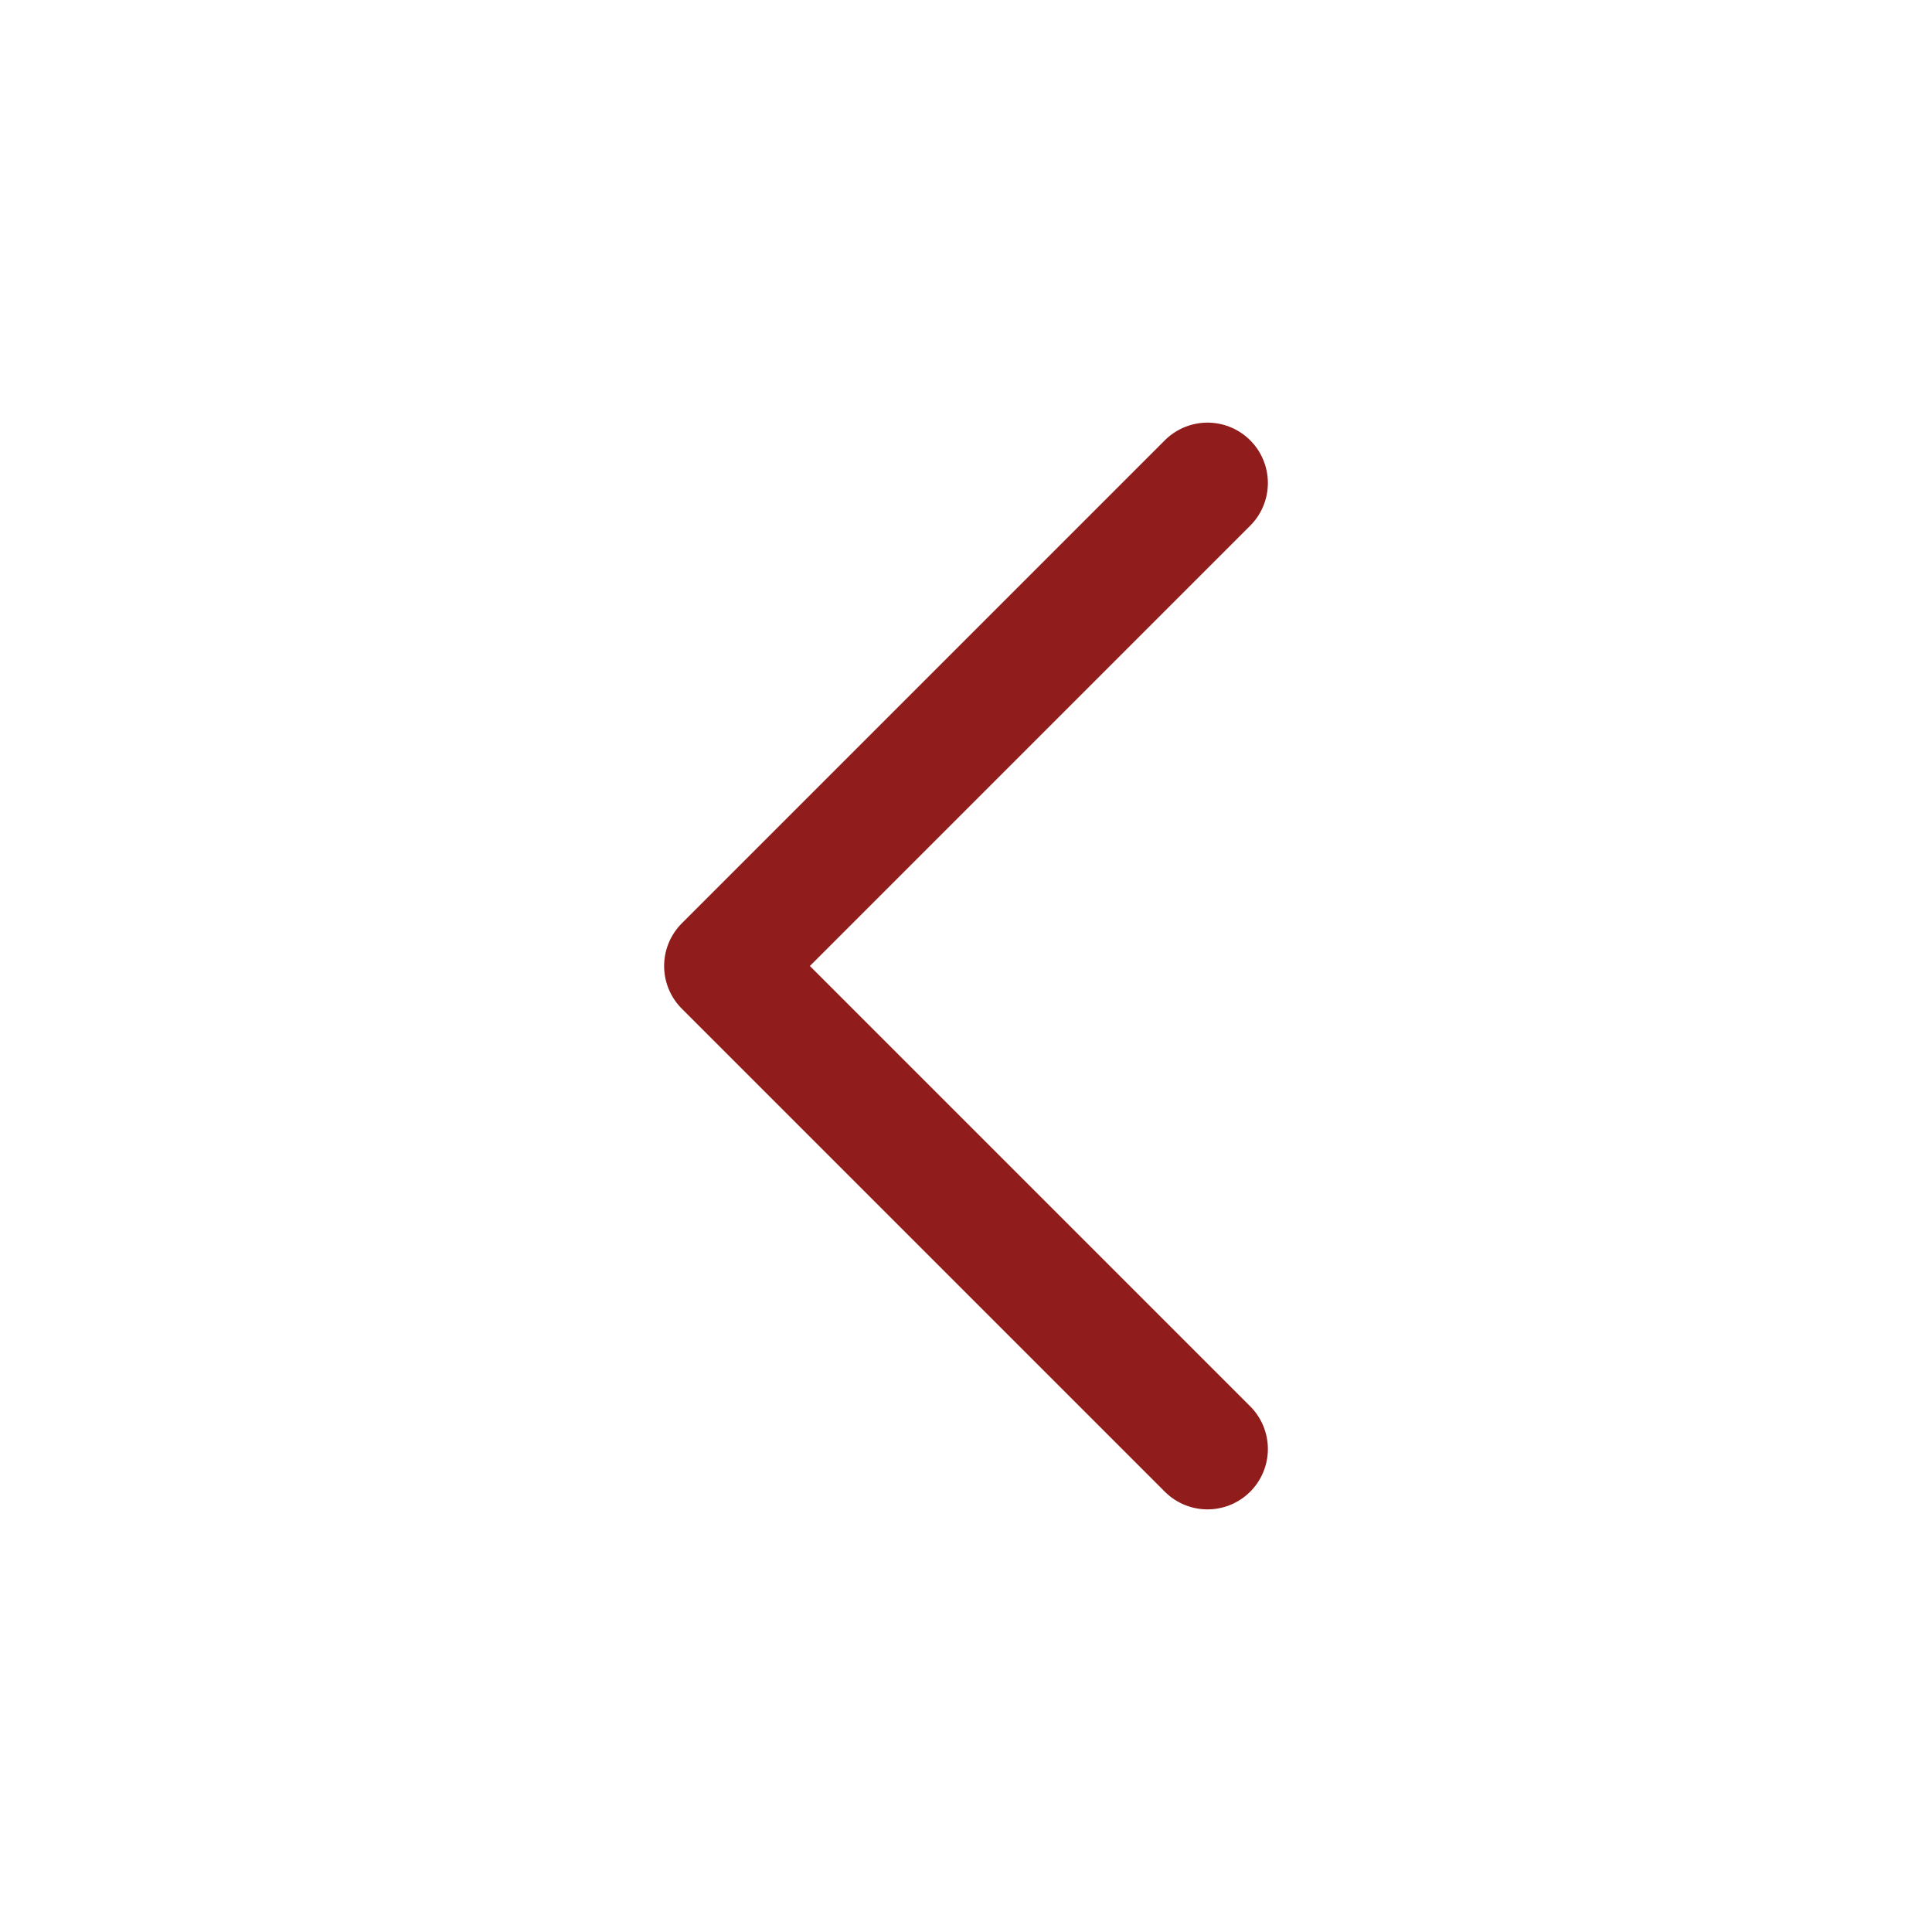
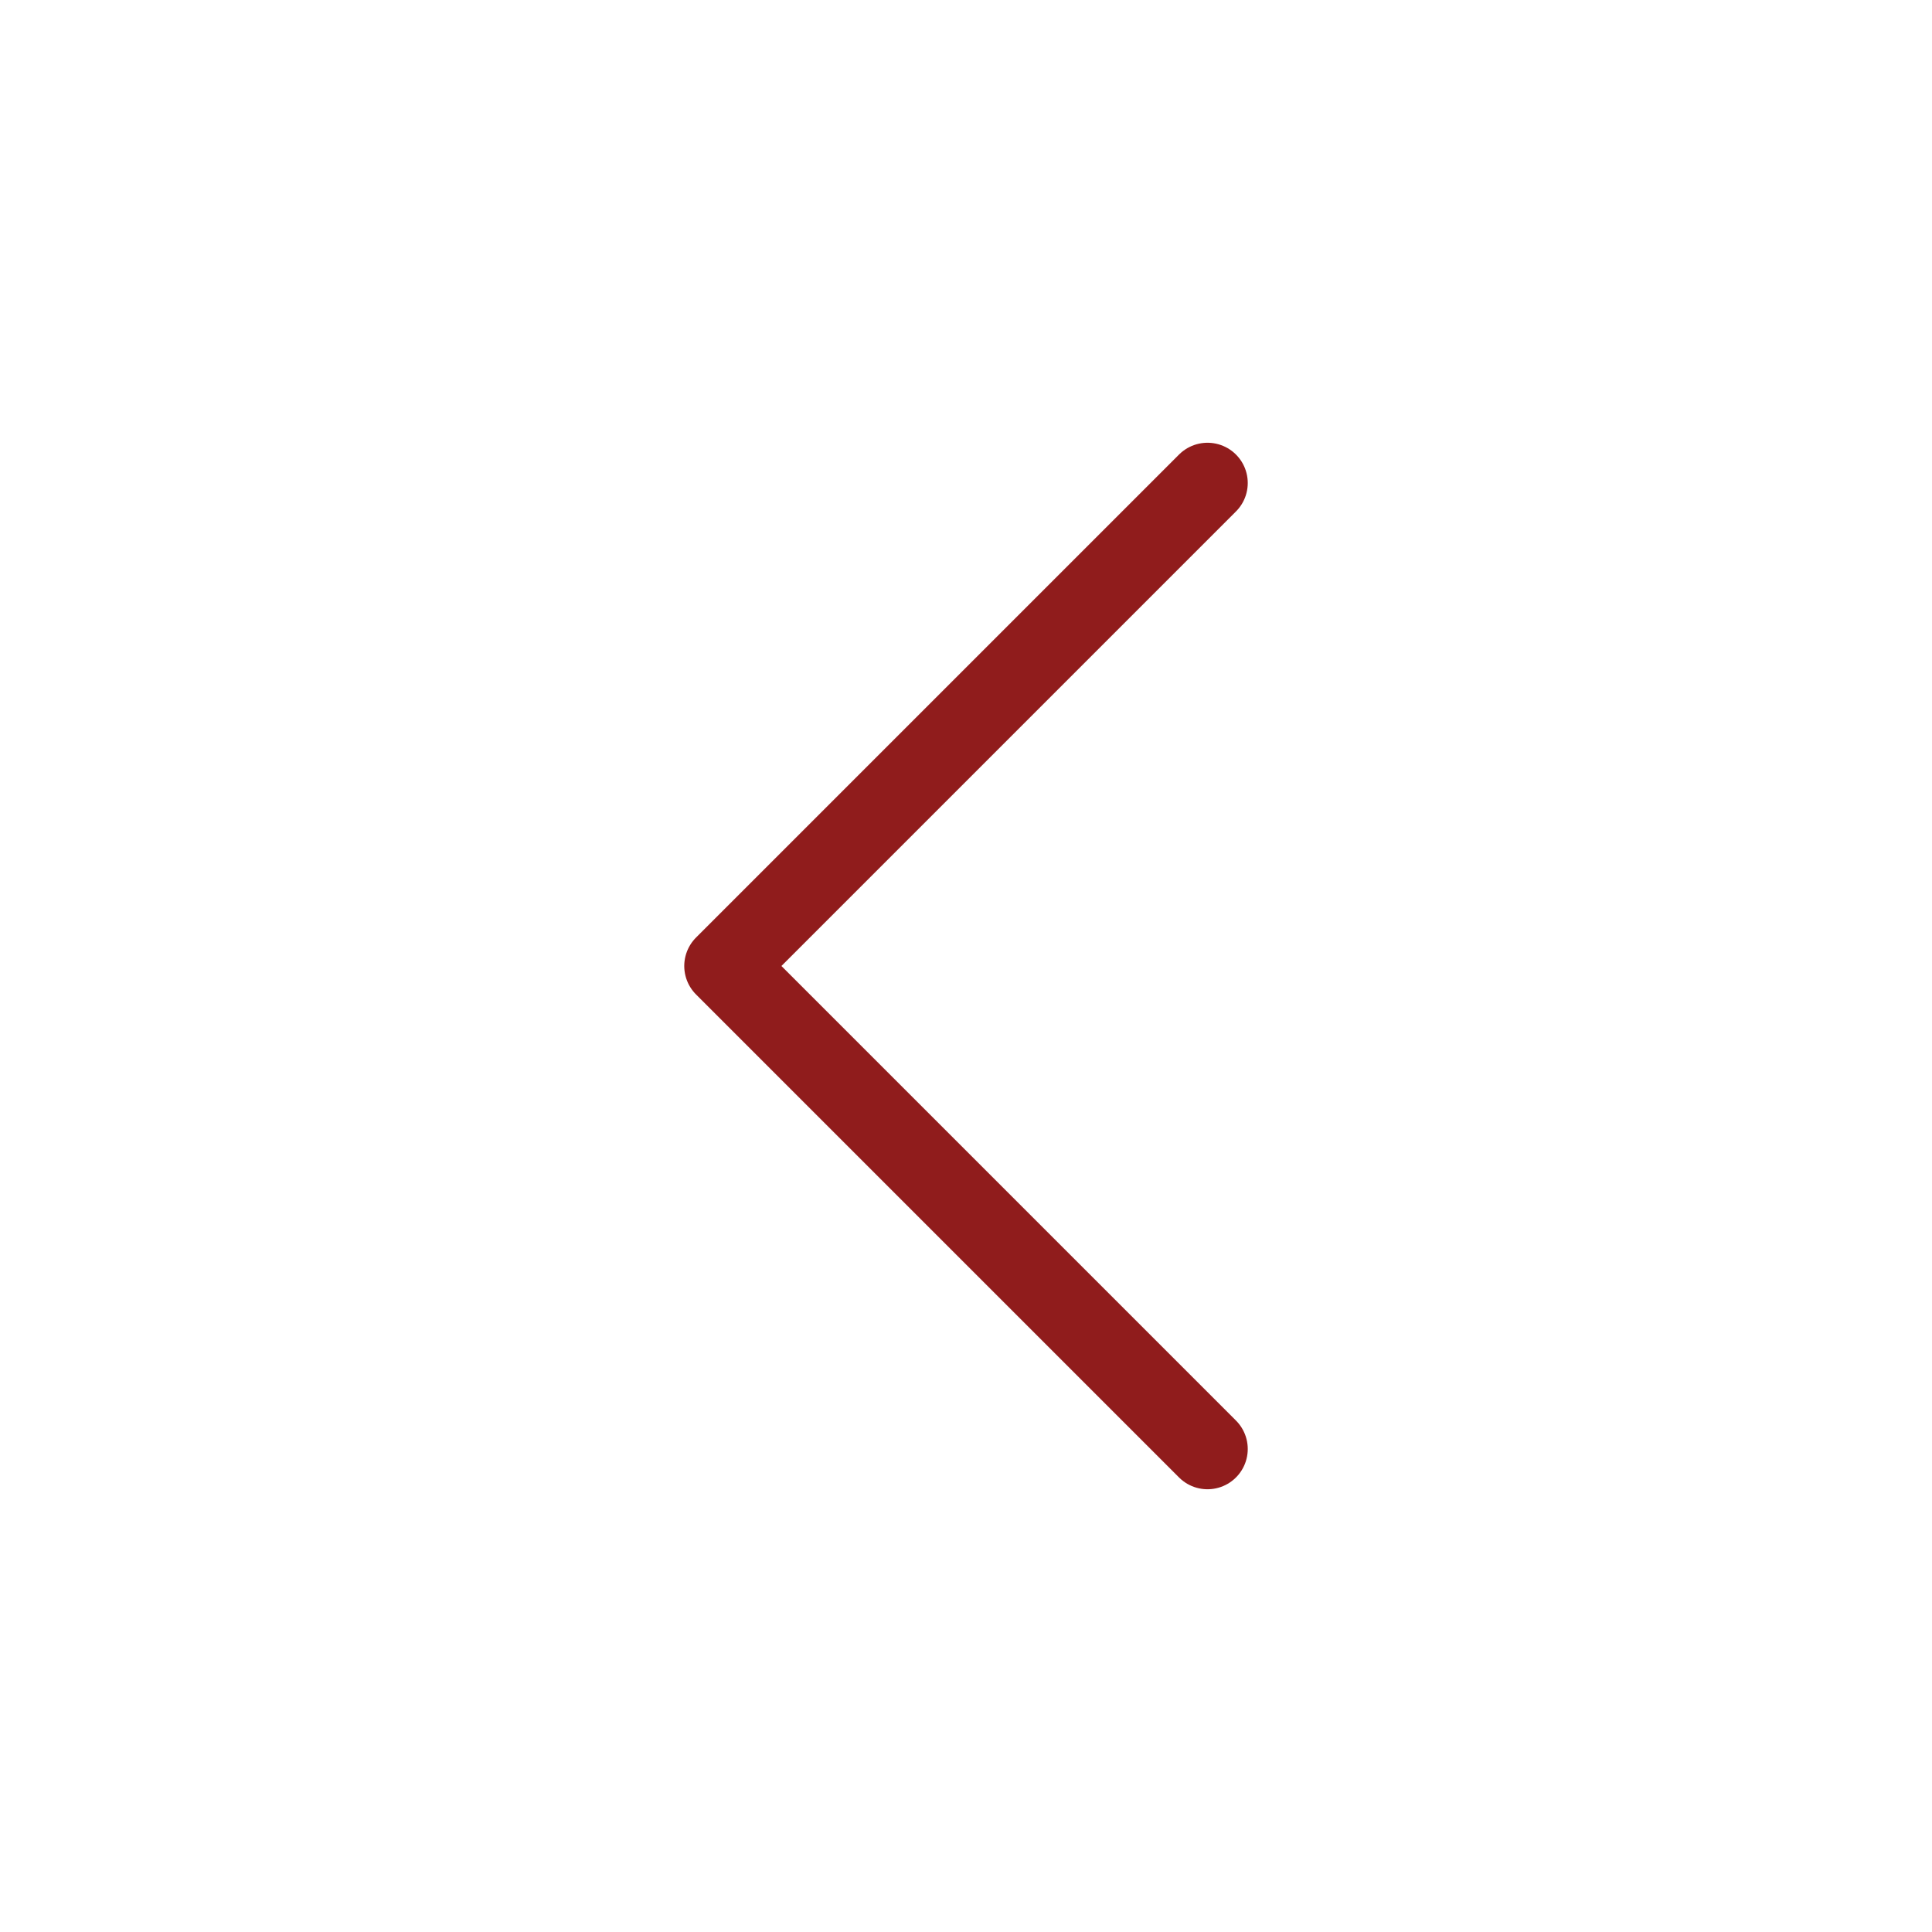
- <svg xmlns="http://www.w3.org/2000/svg" class="icon icon-tabler icon-tabler-chevron-right" width="80" height="80" viewBox="0 0 24 24" stroke-width="1.5" stroke="#901C1C" fill="none" stroke-linecap="round" stroke-linejoin="round">
+ <svg xmlns="http://www.w3.org/2000/svg" class="icon icon-tabler icon-tabler-chevron-left" width="44" height="44" viewBox="0 0 24 24" stroke="#901C1C" fill="none" stroke-linecap="round" stroke-linejoin="round">
  <path stroke="none" d="M0 0h24v24H0z" fill="none" />
  <polyline points="15 6 9 12 15 18" />
</svg>
